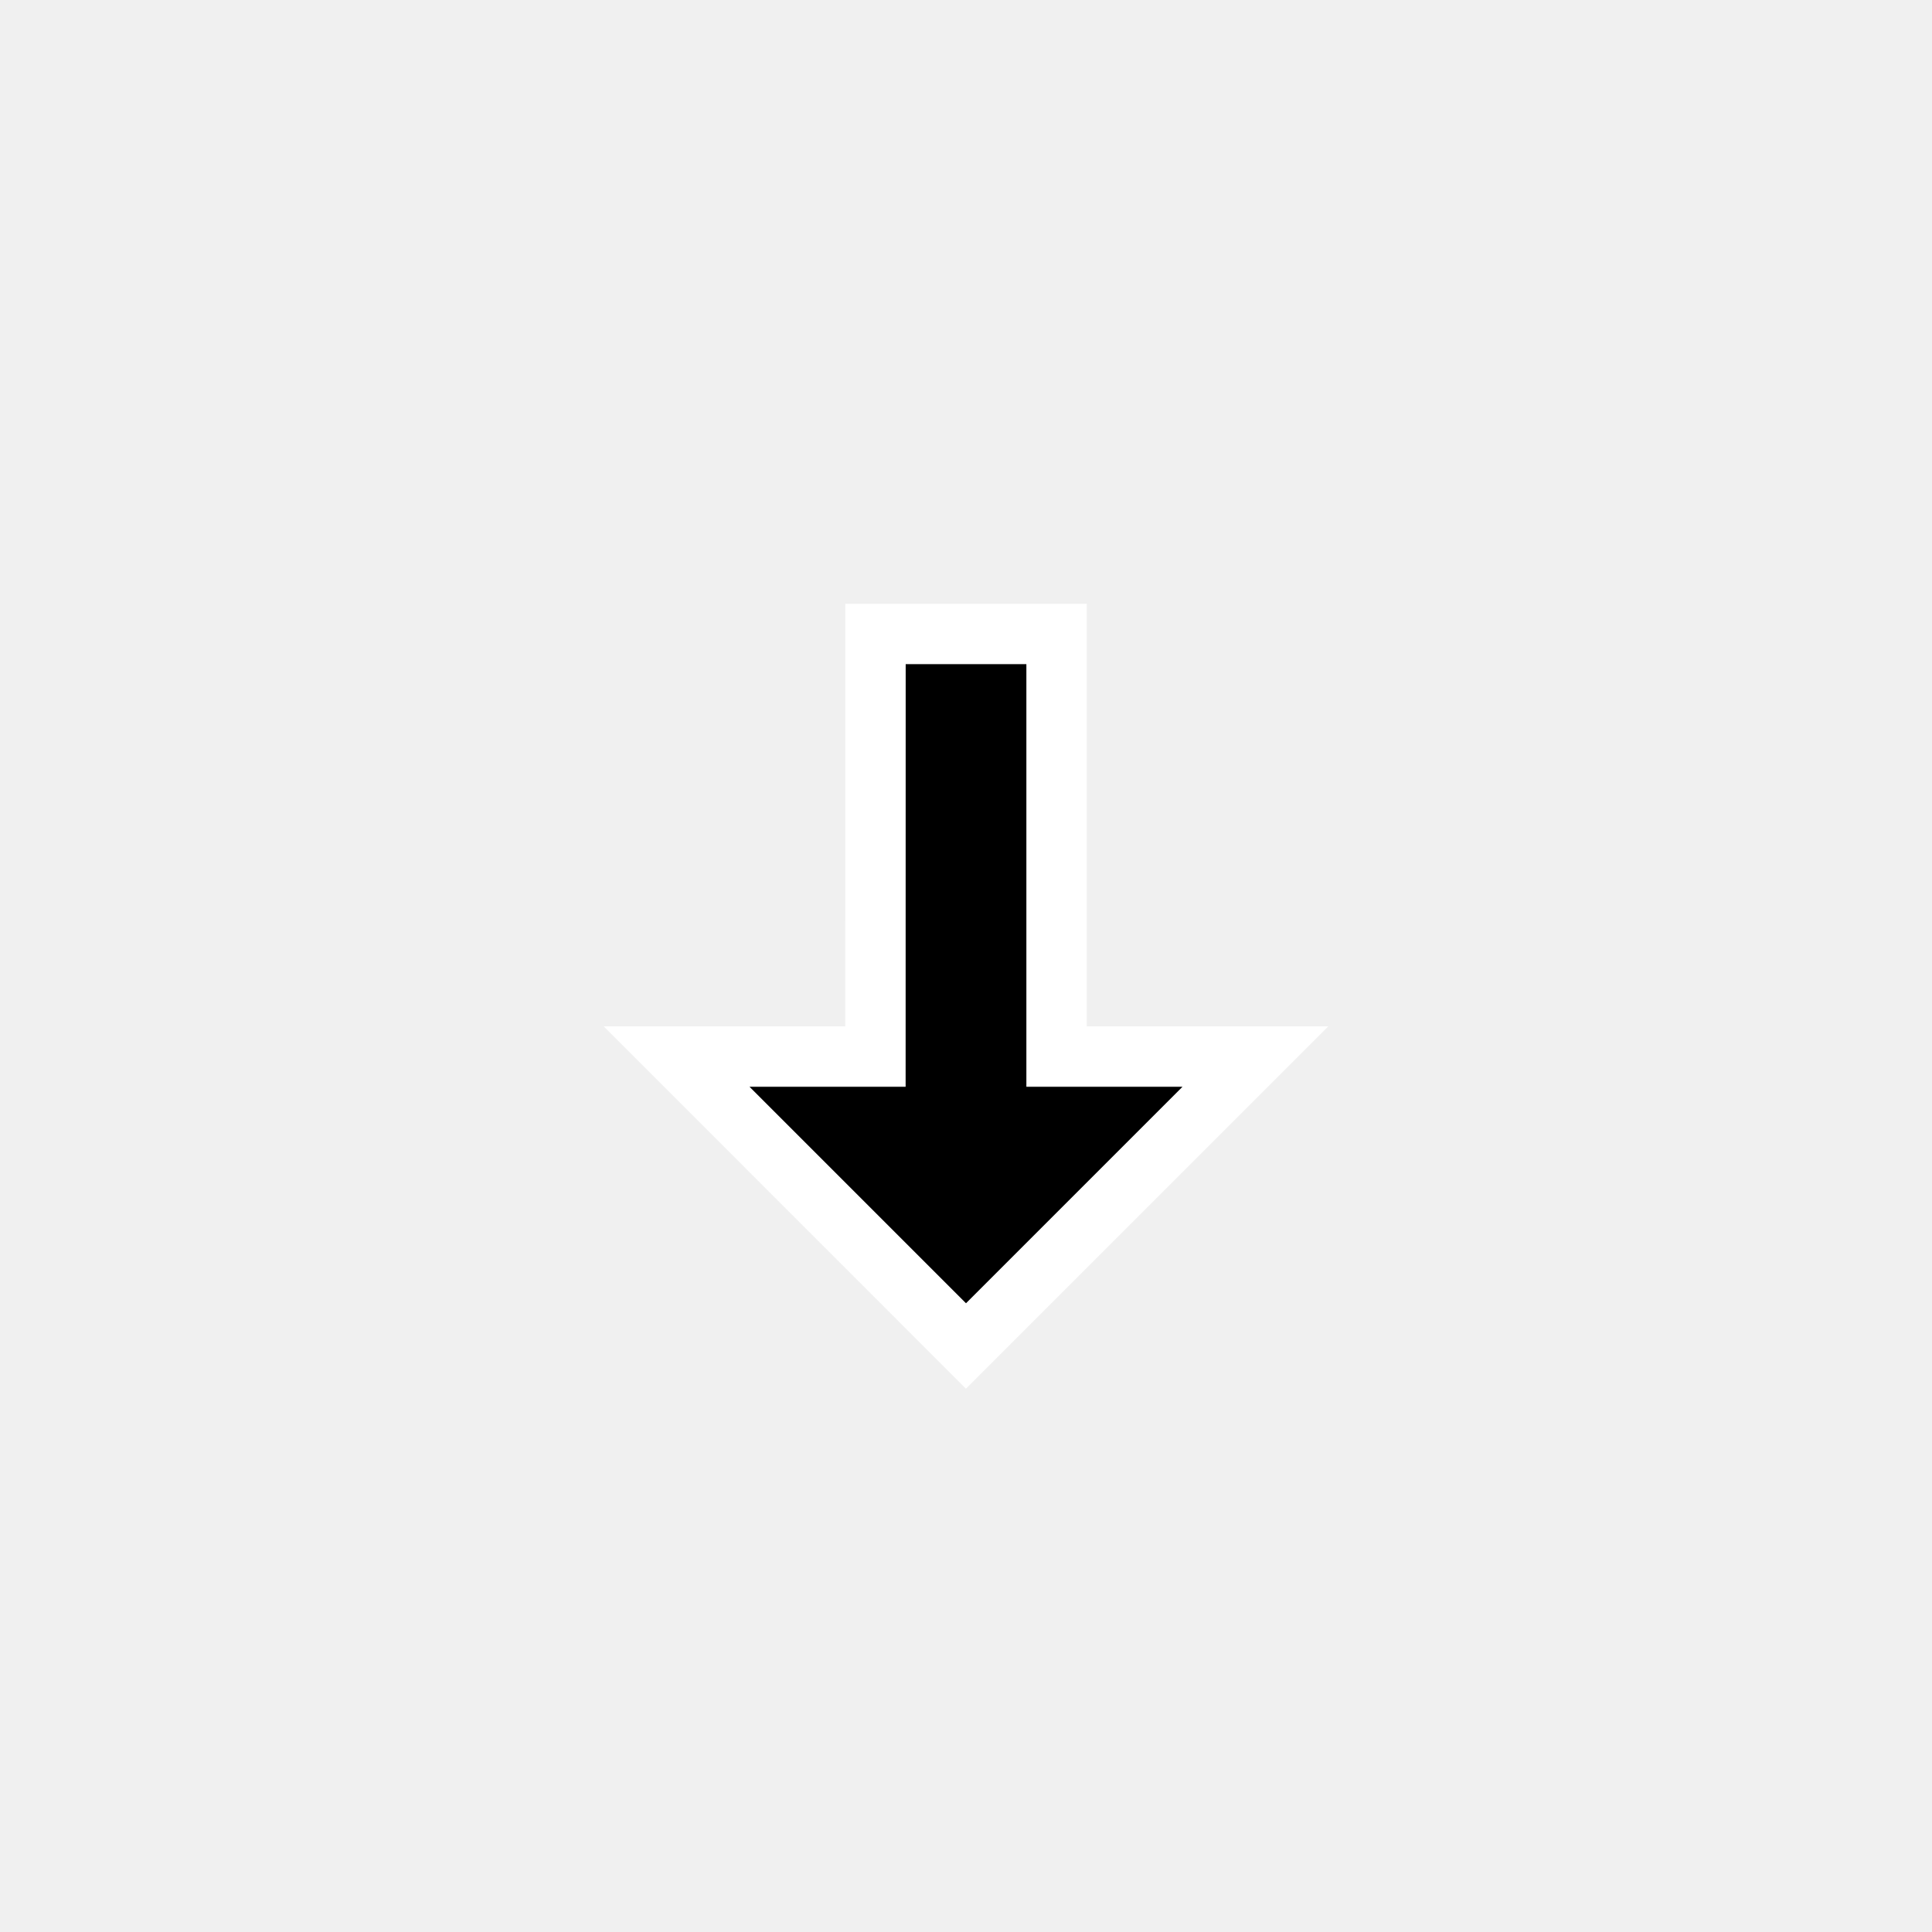
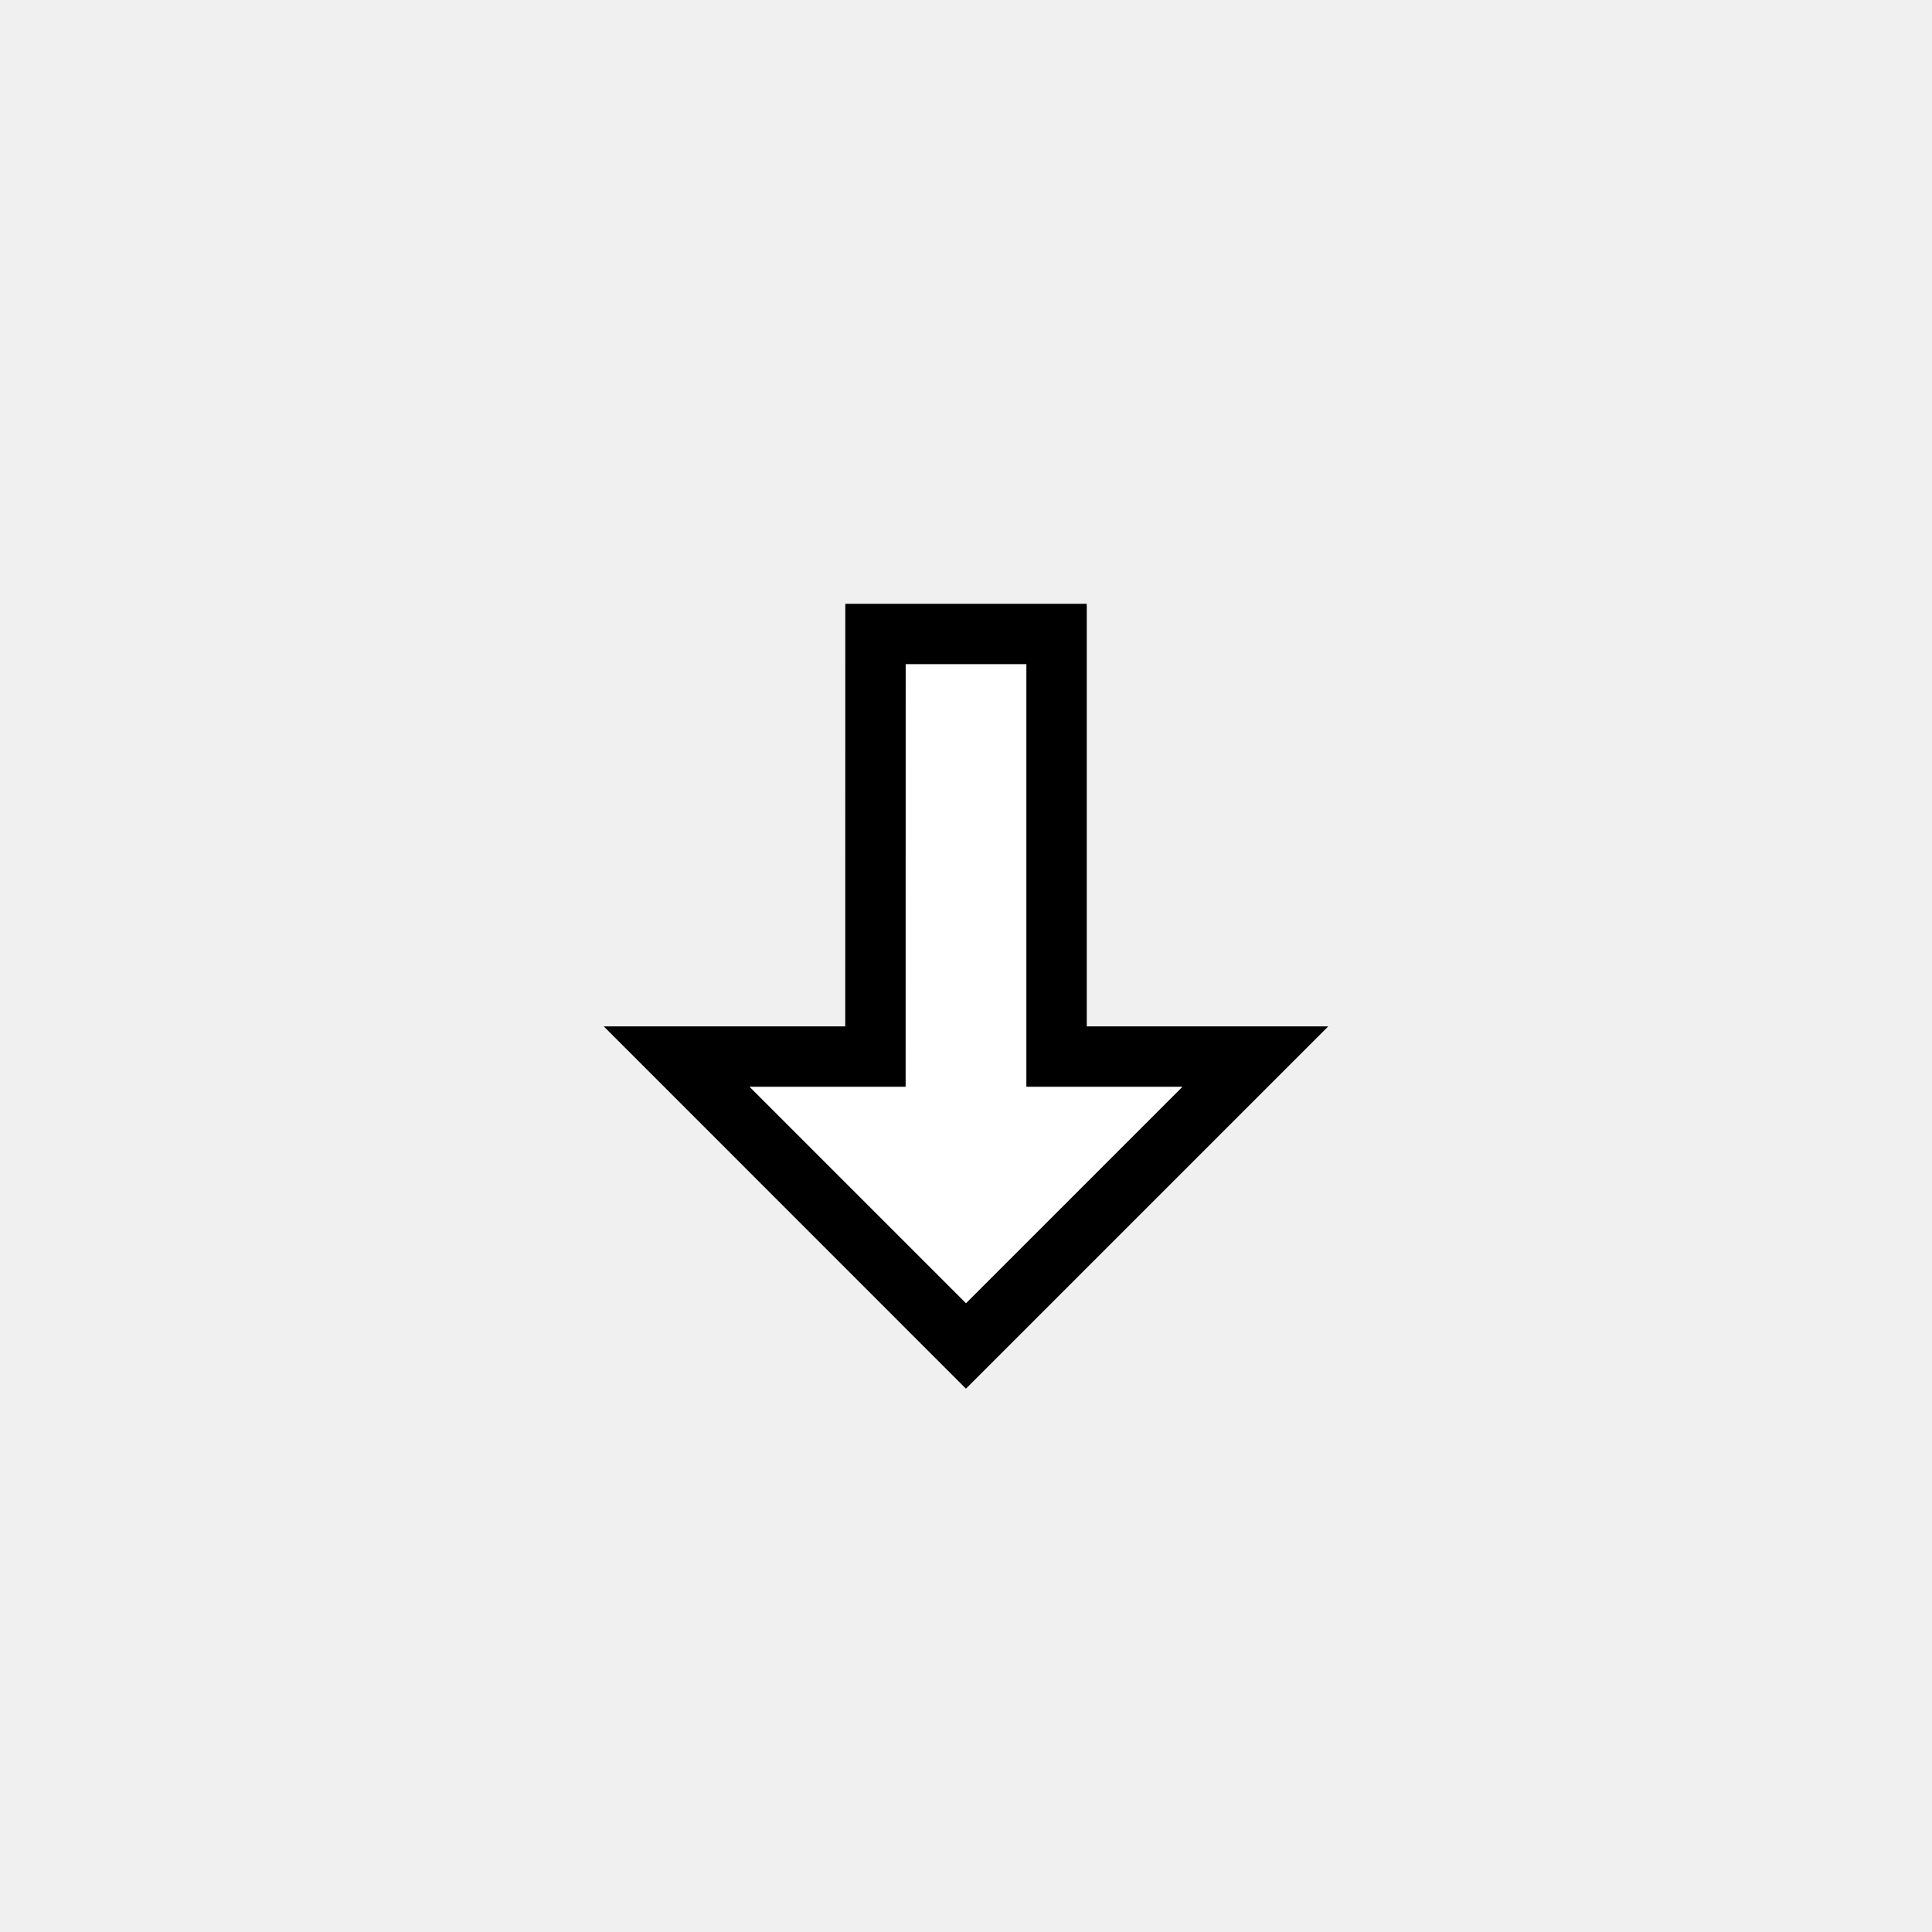
<svg xmlns="http://www.w3.org/2000/svg" width="32" height="32" viewBox="0 0 32 32">
  <g fill="none" transform="translate(10 10)">
-     <polygon fill="#FFF" points="4.001 .001 4 7 0 7 5.999 13.001 12 7 8 7 8 .001" />
-     <polygon fill="#000" points="7 1 7 8 9.586 8 6 11.586 2.414 8 5 8 5.001 1" />
+     <polygon fill="#000" points="4.001 .001 4 7 0 7 5.999 13.001 12 7 8 7 8 .001" />
+     <polygon fill="#fff" points="7 1 7 8 9.586 8 6 11.586 2.414 8 5 8 5.001 1" />
  </g>
</svg>
